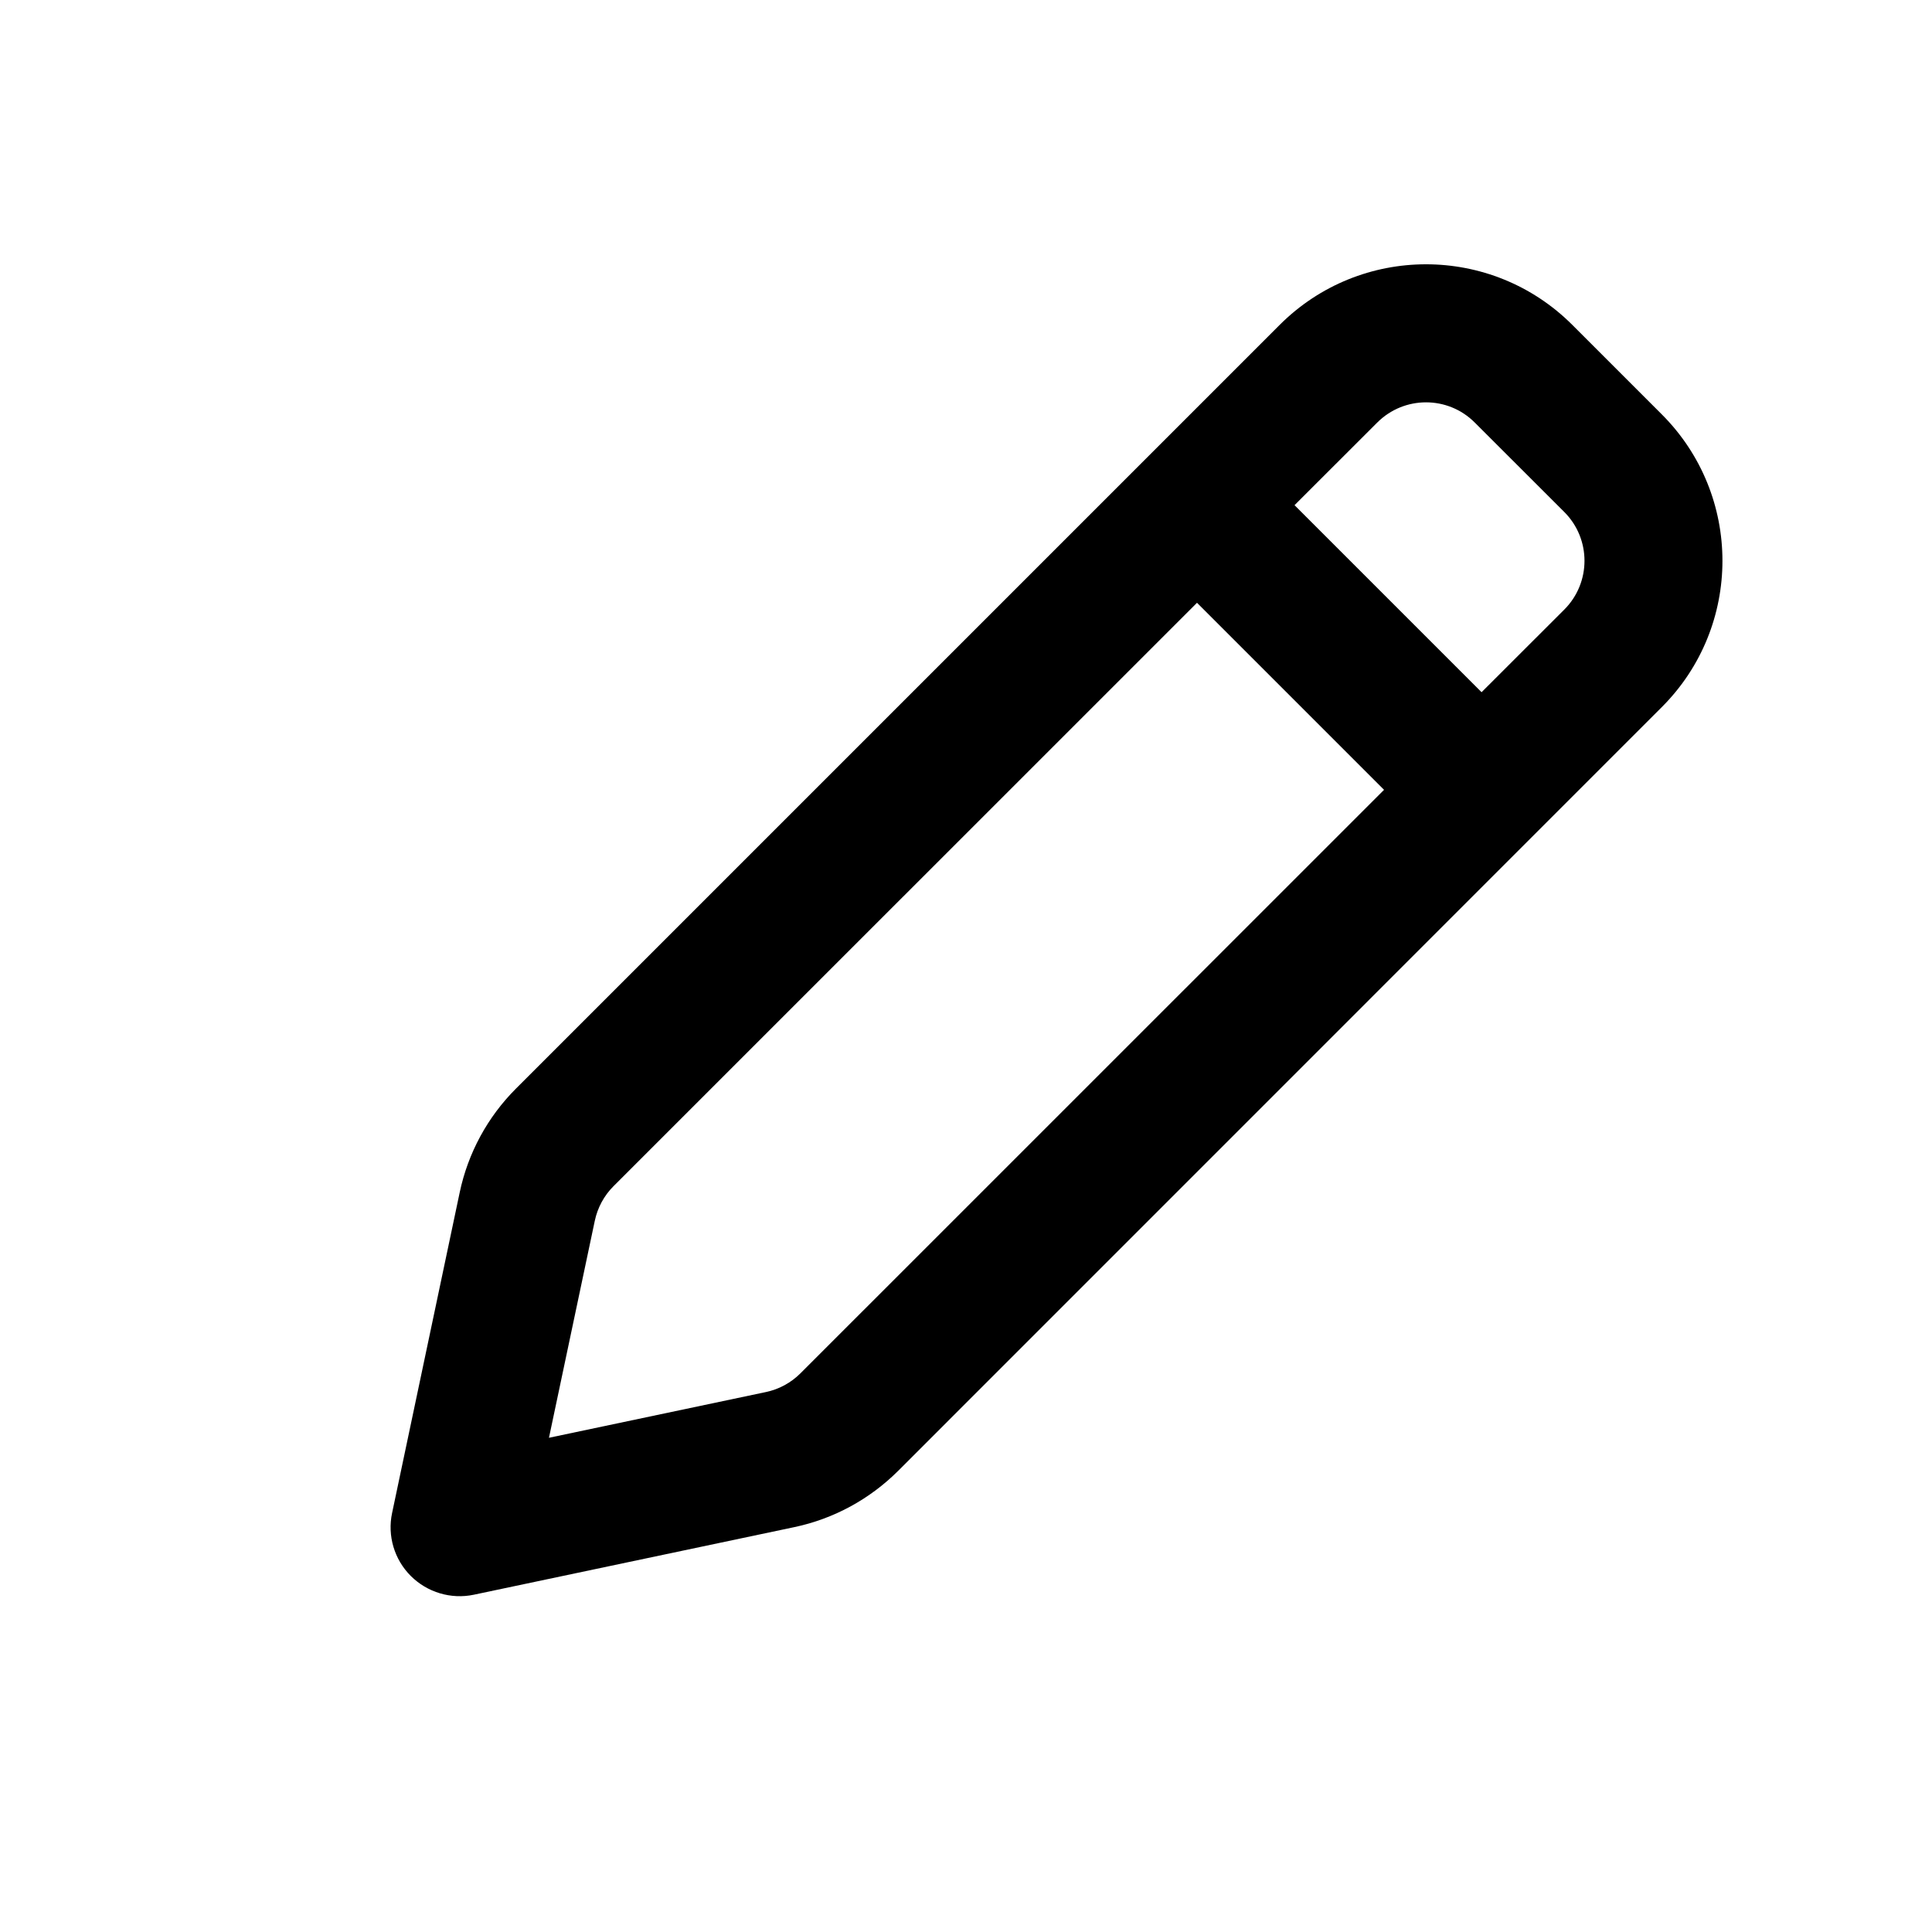
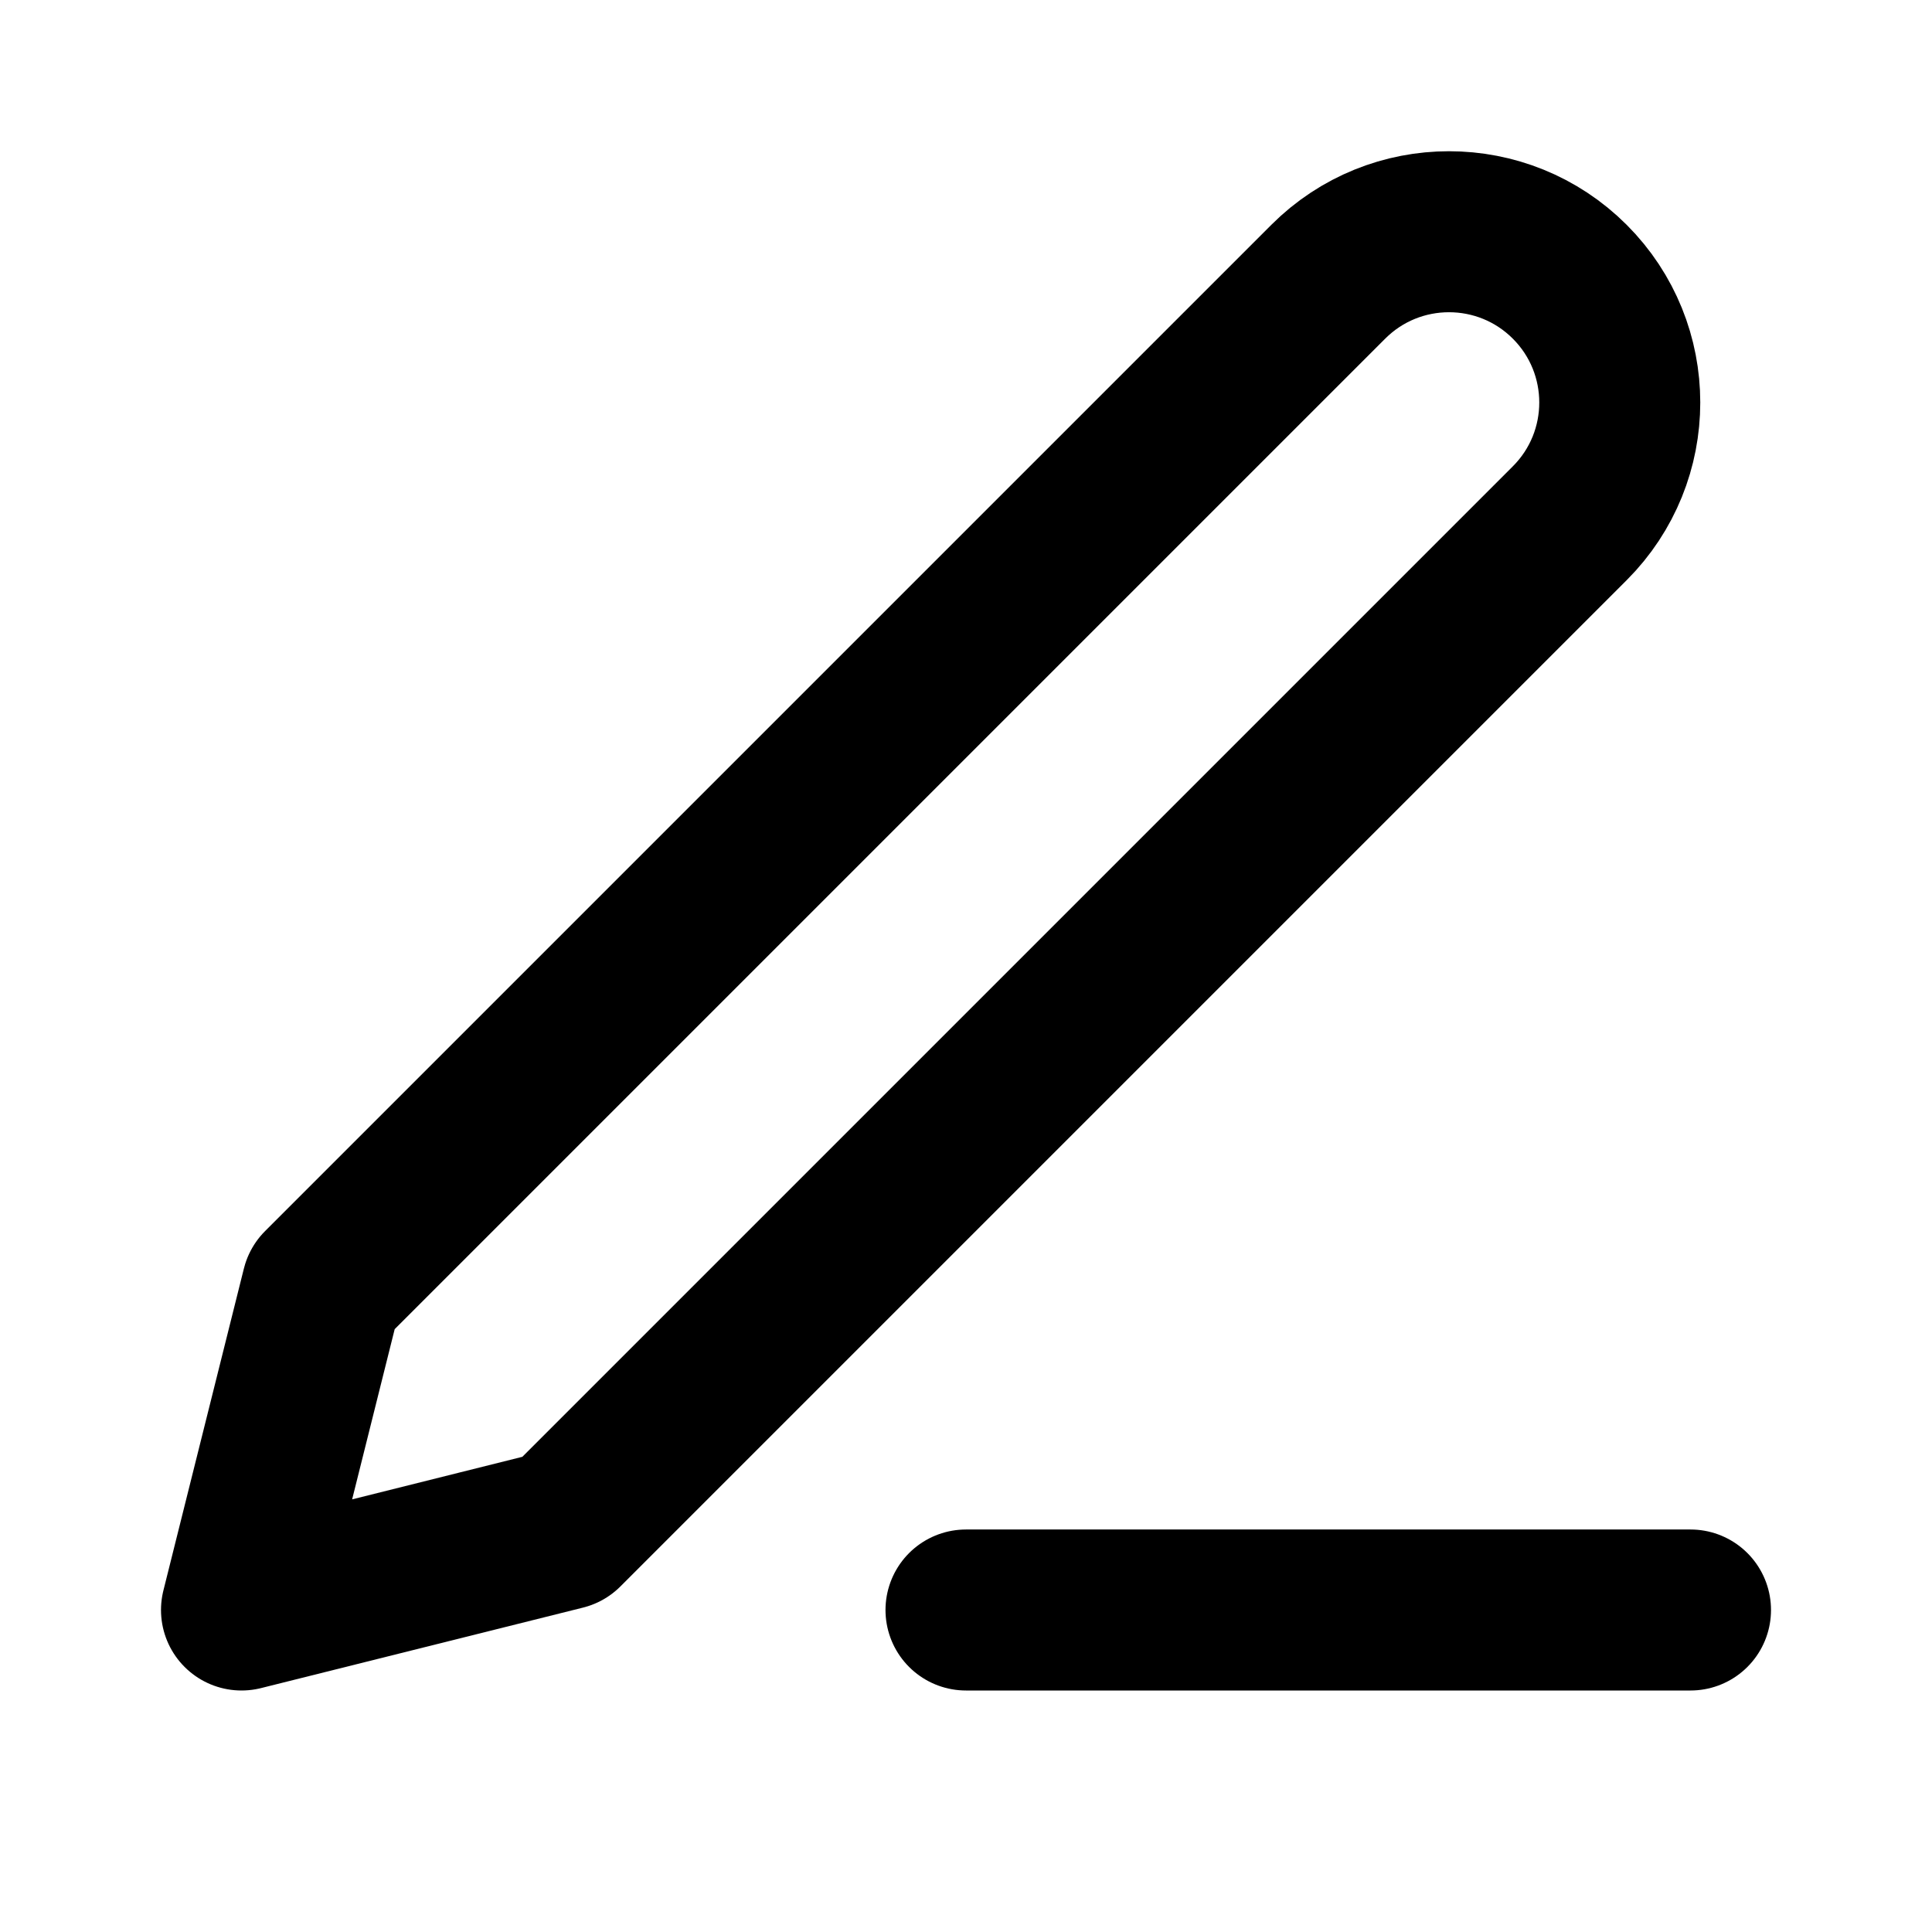
- <svg xmlns="http://www.w3.org/2000/svg" width="21" height="21" viewBox="0 0 21 21" fill="none">
-   <path fill-rule="evenodd" clip-rule="evenodd" d="M17.091 3.532C16.212 2.653 14.788 2.653 13.909 3.532L5.607 11.834C5.299 12.142 5.087 12.534 4.997 12.96L4.262 16.445C4.209 16.693 4.286 16.951 4.465 17.13C4.645 17.309 4.902 17.386 5.15 17.334L8.635 16.599C9.062 16.509 9.453 16.296 9.762 15.988L18.063 7.686C18.942 6.808 18.942 5.383 18.063 4.504L17.091 3.532ZM14.97 4.593C15.263 4.3 15.738 4.3 16.03 4.593L17.003 5.565C17.296 5.858 17.296 6.333 17.003 6.626L16.104 7.524L14.071 5.491L14.97 4.593ZM13.011 6.552L6.668 12.894C6.565 12.997 6.495 13.128 6.465 13.27L5.967 15.628L8.325 15.131C8.468 15.101 8.598 15.03 8.701 14.927L15.044 8.585L13.011 6.552Z" fill="currentColor" />
+ <svg xmlns="http://www.w3.org/2000/svg" width="24" height="24" viewBox="0 0 24 24" fill="none">
+   <path d="M12 20h9" stroke="currentColor" stroke-width="2" stroke-linecap="round" stroke-linejoin="round" />
+   <path d="M16.5 3.5a2.121 2.121 0 0 1 3 3L7 19l-4 1 1-4L16.5 3.5z" stroke="currentColor" stroke-width="2" stroke-linecap="round" stroke-linejoin="round" />
</svg>
